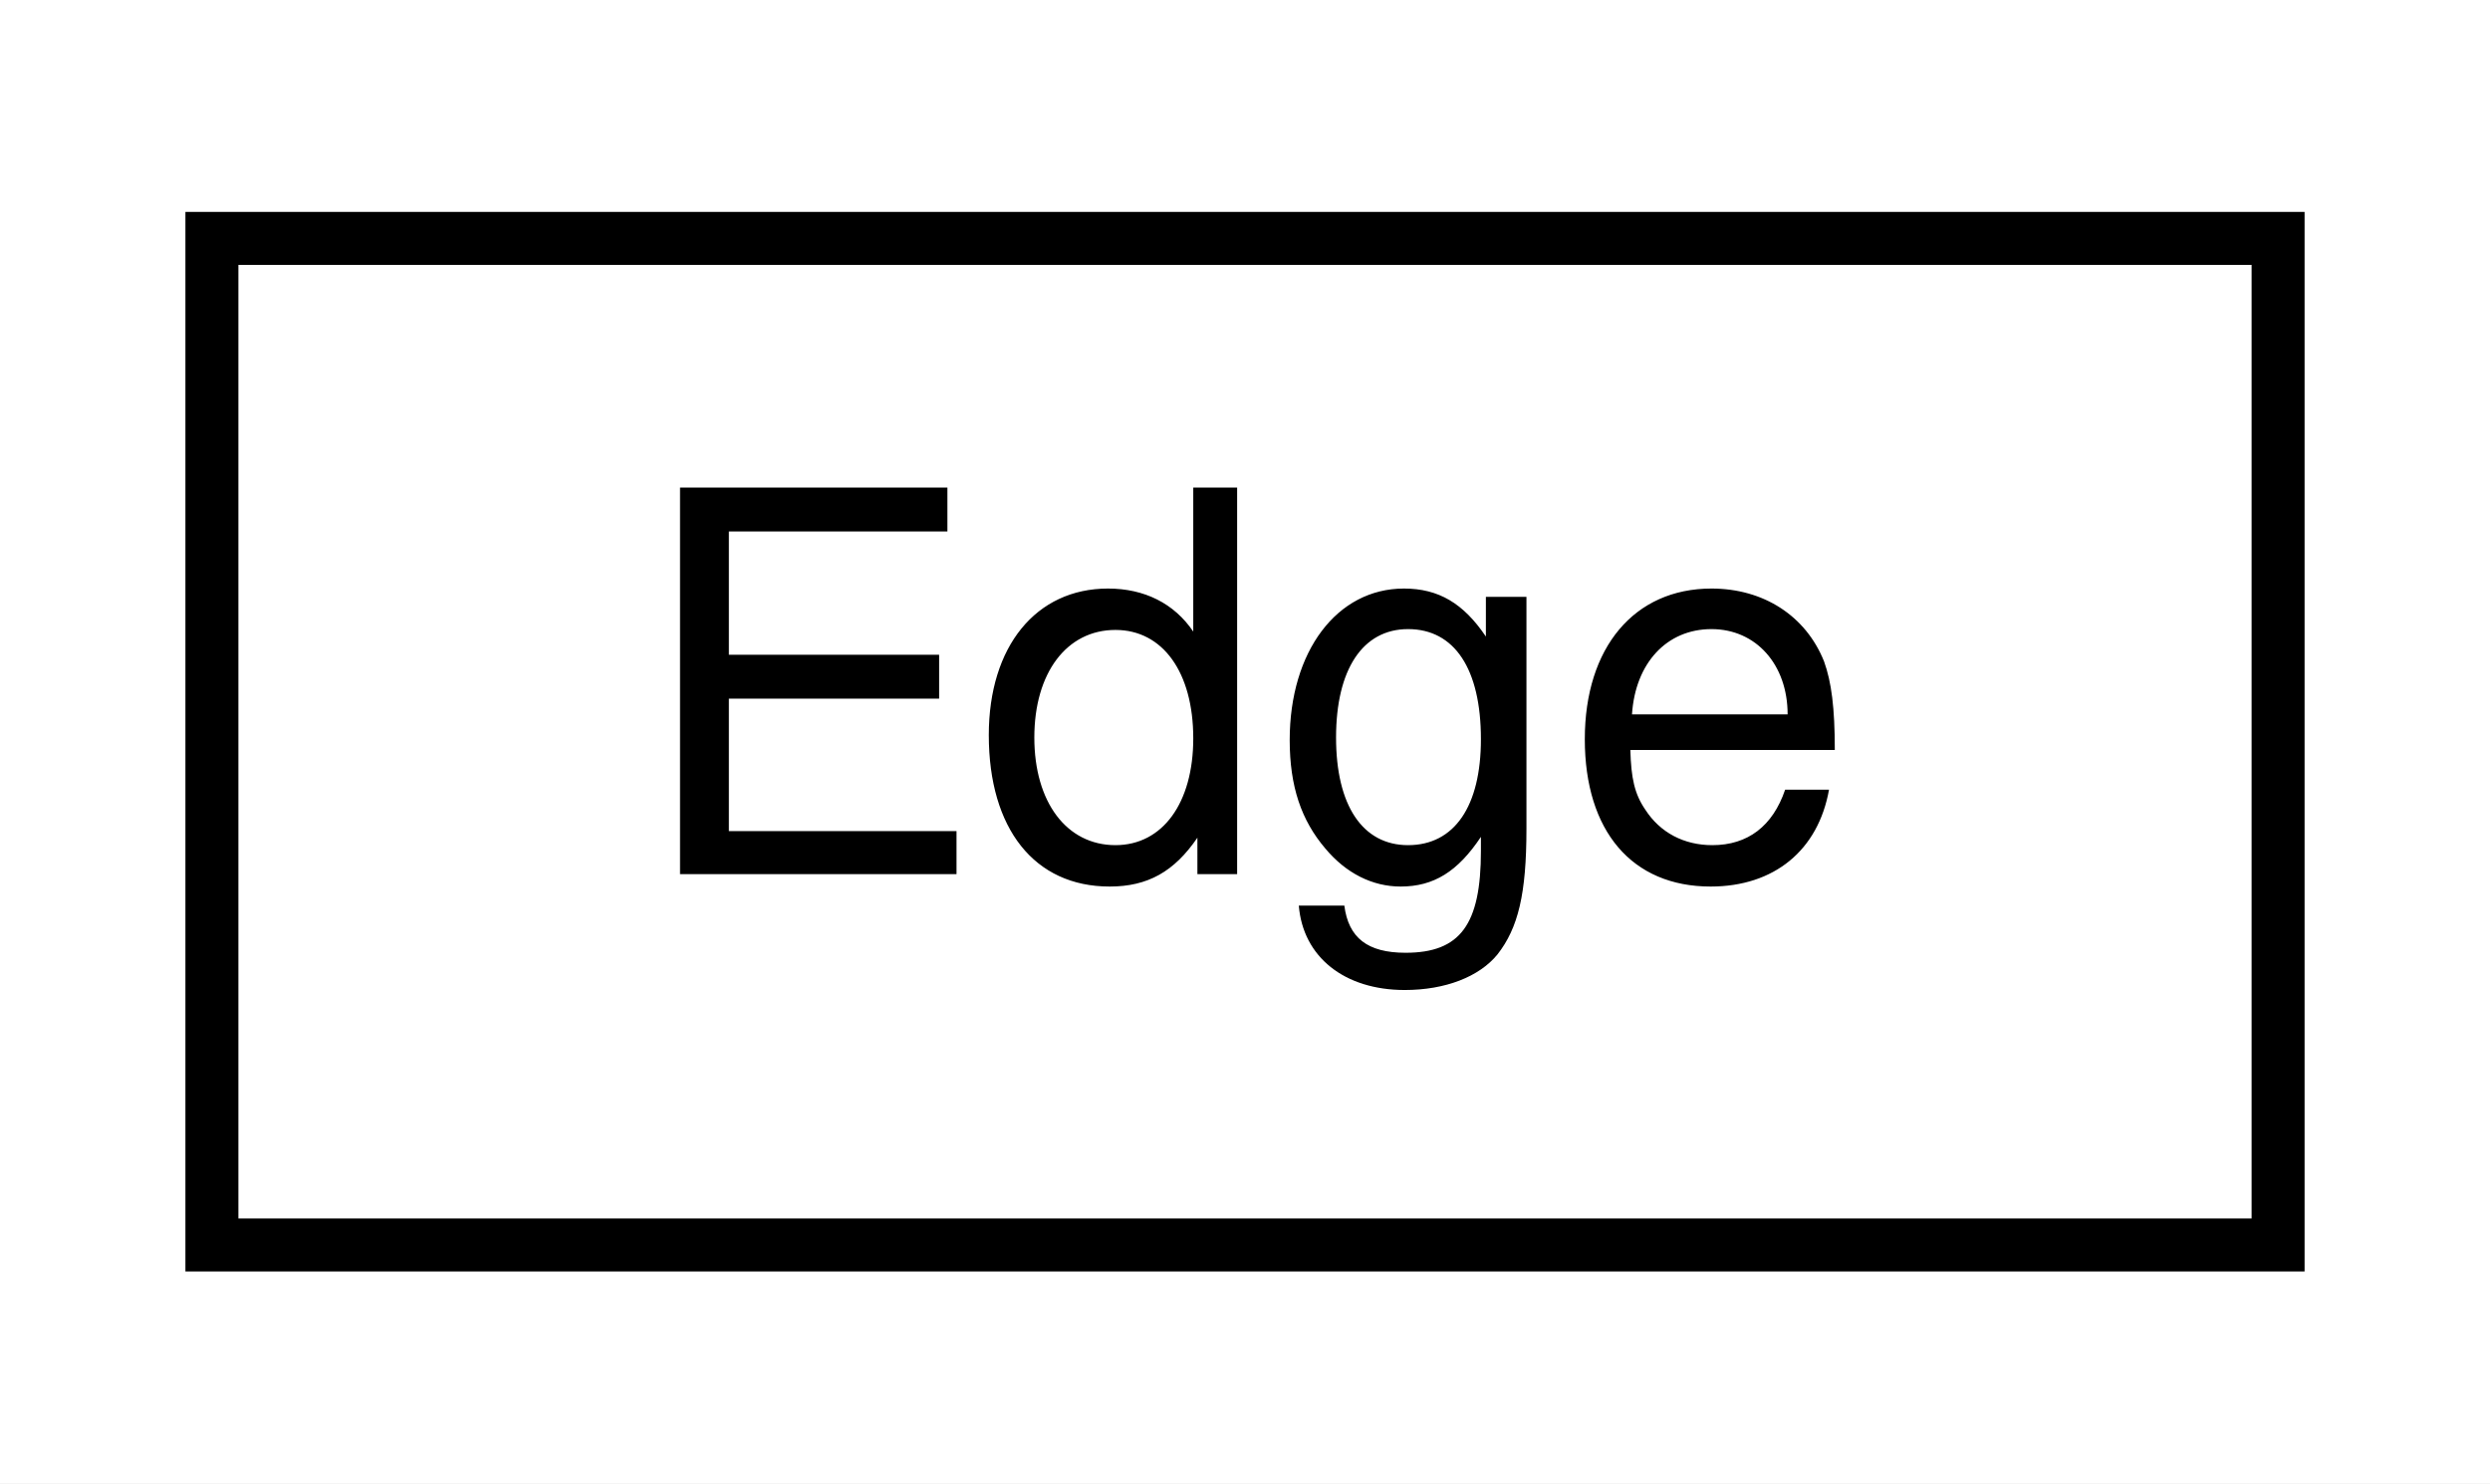
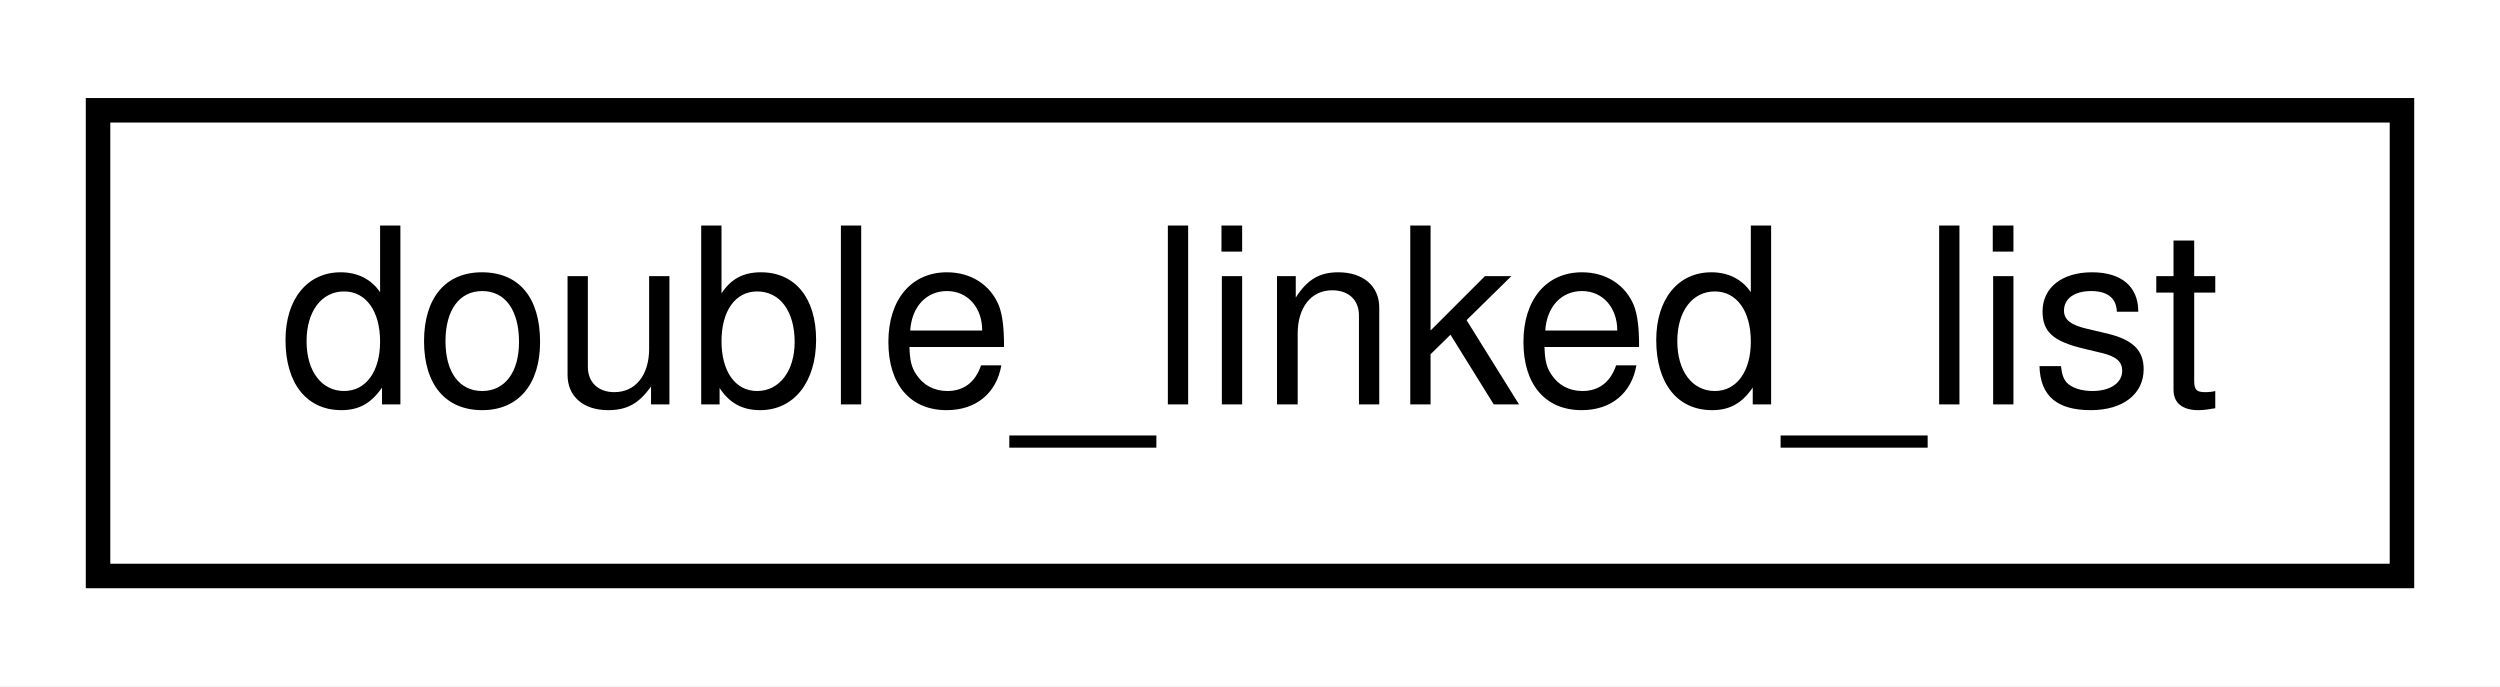
- <svg xmlns="http://www.w3.org/2000/svg" xmlns:xlink="http://www.w3.org/1999/xlink" width="47pt" height="28pt" viewBox="0.00 0.00 47.00 28.00">
+ <svg xmlns="http://www.w3.org/2000/svg" xmlns:xlink="http://www.w3.org/1999/xlink" width="102pt" height="28pt" viewBox="0.00 0.00 102.00 28.00">
  <g id="graph0" class="graph" transform="scale(1 1) rotate(0) translate(4 24)">
-     <polygon fill="white" stroke="transparent" points="-4,4 -4,-24 43,-24 43,4 -4,4" />
+     <polygon fill="white" stroke="transparent" points="-4,4 -4,-24 98,-24 98,4 -4,4" />
    <g id="node1" class="node">
      <g id="a_node1">
-         <a xlink:href="d7/d77/class_edge.html" target="_top" xlink:title=" ">
-           <polygon fill="white" stroke="black" points="0,-0.5 0,-19.5 39,-19.5 39,-0.5 0,-0.5" />
-           <text text-anchor="middle" x="19.5" y="-7.5" font-family="Helvetica,sans-Serif" font-size="10.00">Edge</text>
+         <a xlink:href="d9/dee/classdouble__linked__list.html" target="_top" xlink:title=" ">
+           <polygon fill="white" stroke="black" points="0,-0.5 0,-19.5 94,-19.5 94,-0.5 0,-0.5" />
+           <text text-anchor="middle" x="47" y="-7.5" font-family="Helvetica,sans-Serif" font-size="10.00">double_linked_list</text>
        </a>
      </g>
    </g>
  </g>
</svg>
